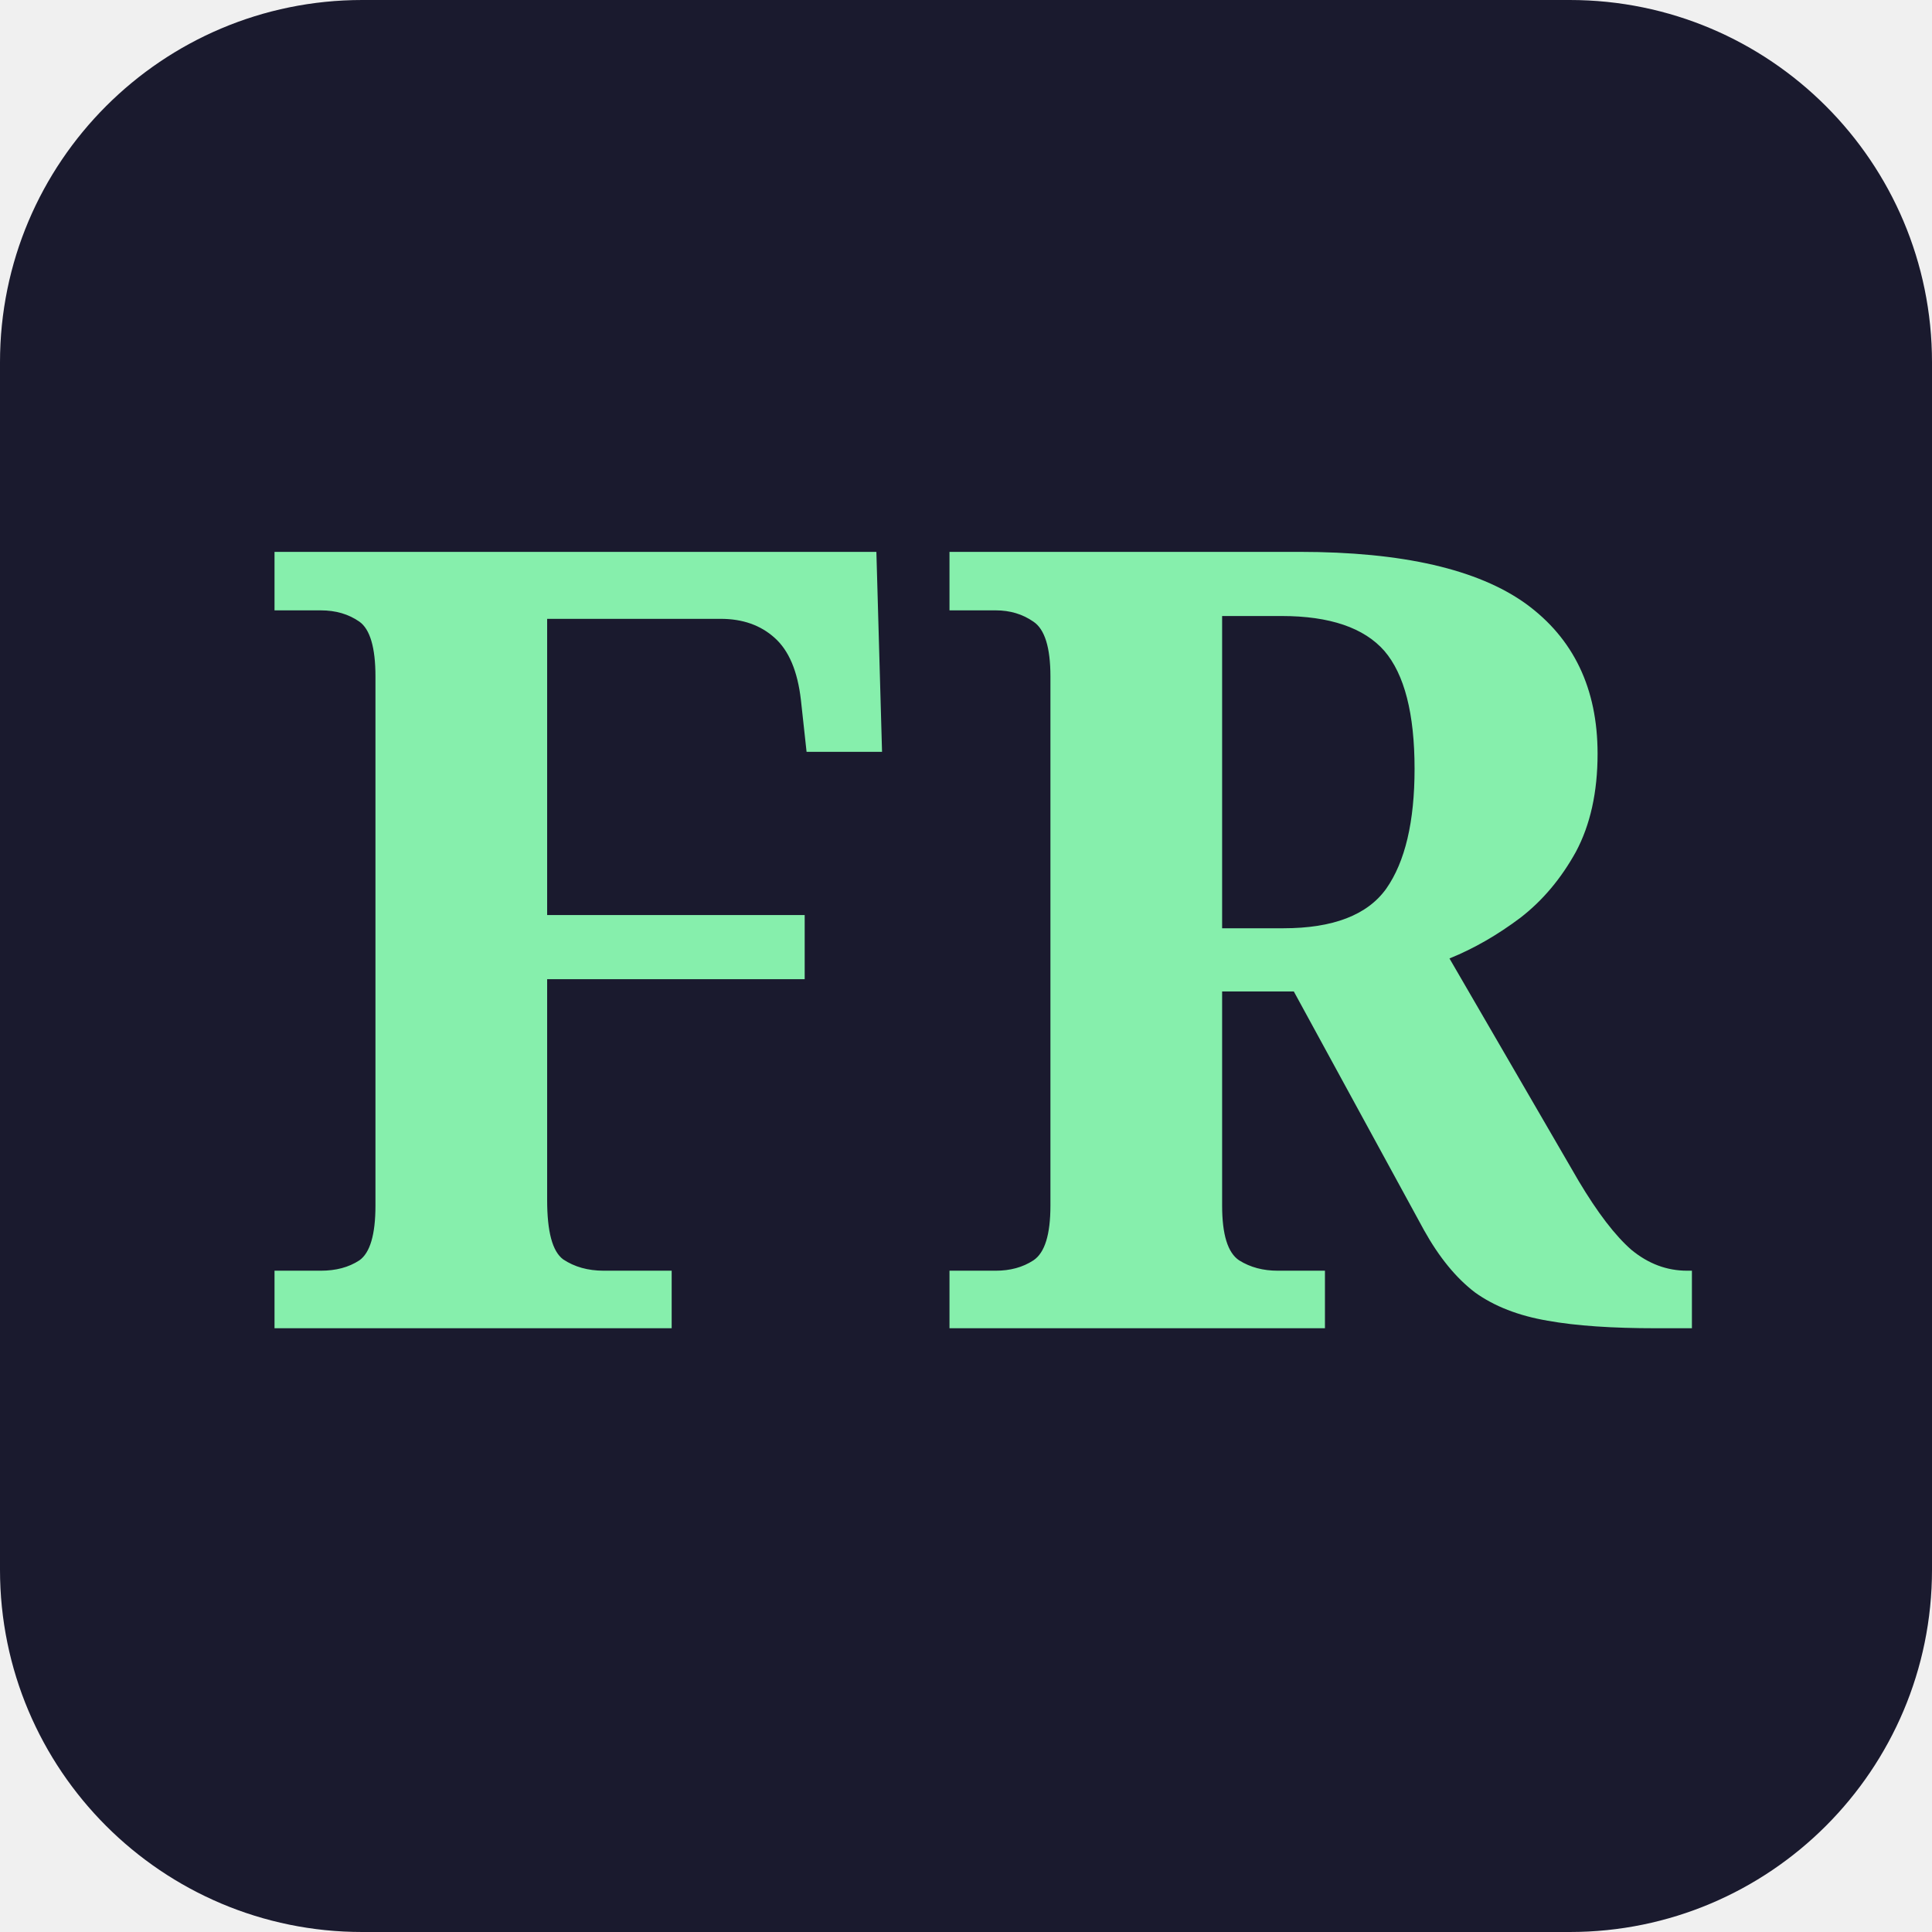
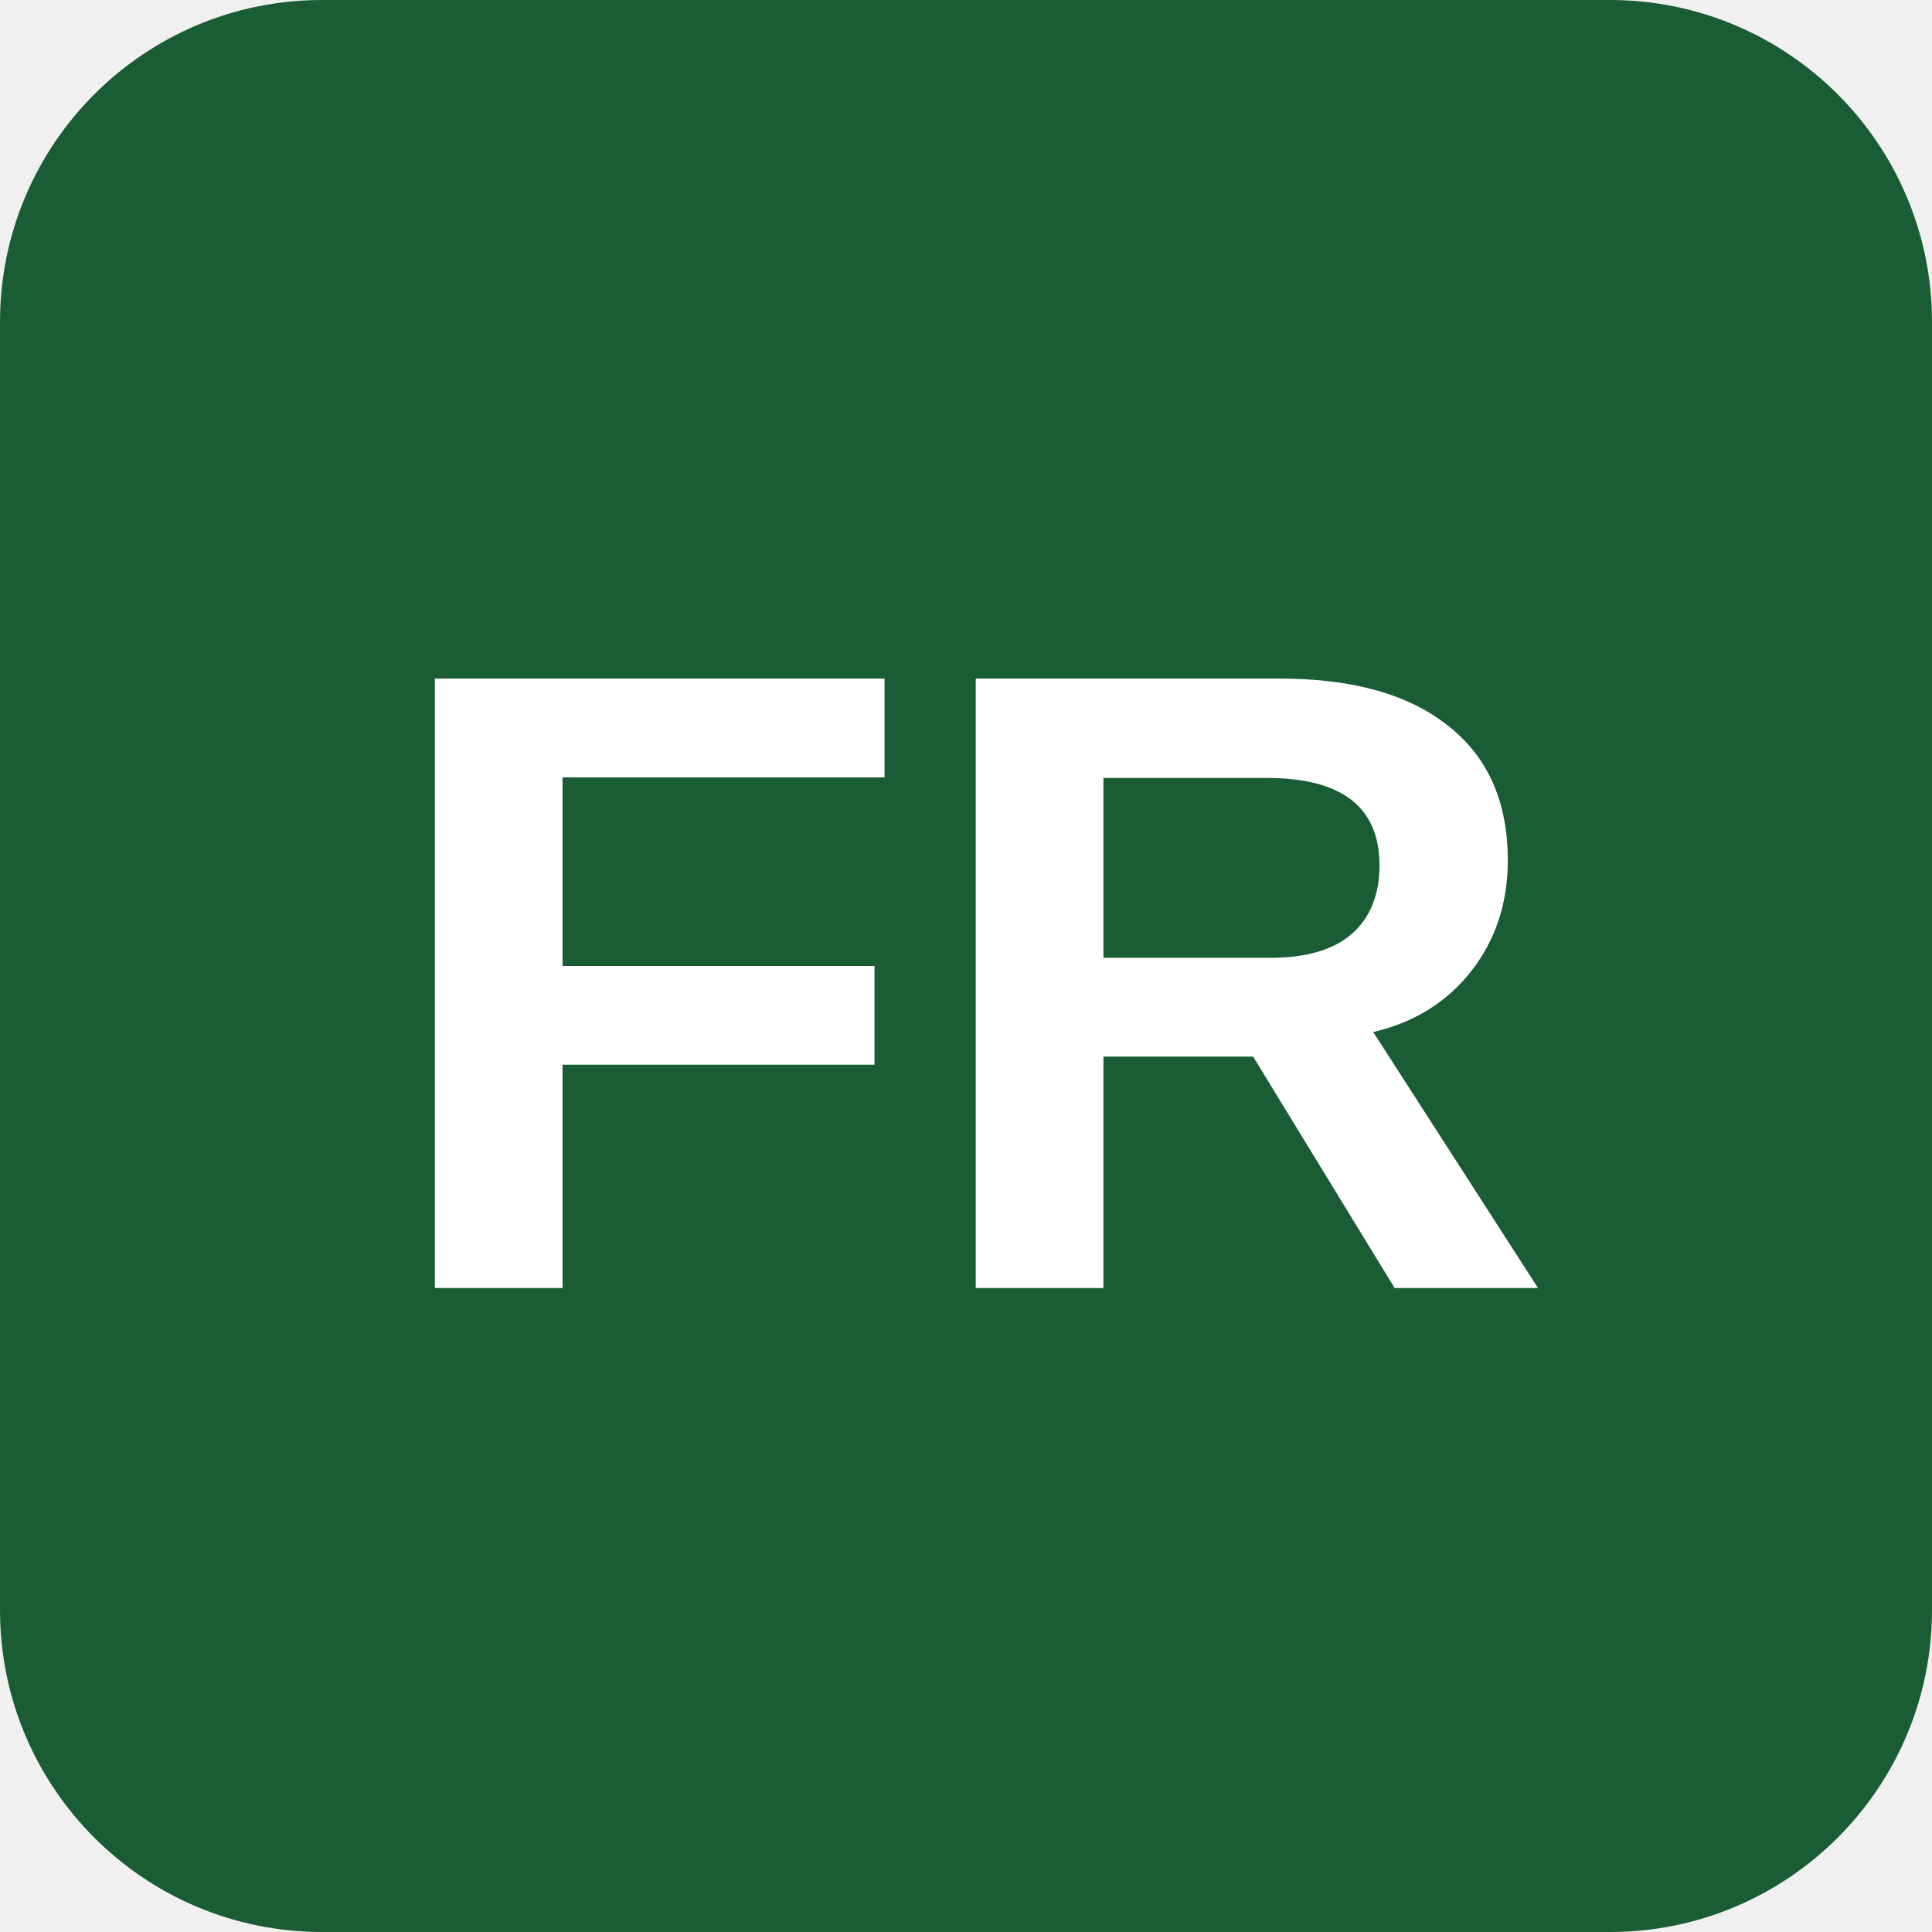
- <svg xmlns="http://www.w3.org/2000/svg" viewBox="0 0 32 32">
-   <rect width="32" height="32" rx="6" fill="#1a1a2e" />
-   <text x="16" y="22" font-family="Georgia, serif" font-size="18" font-weight="700" text-anchor="middle" fill="#86efac">FR</text>
+ <svg xmlns="http://www.w3.org/2000/svg" viewBox="0 0 48 48">
+   <rect width="48" height="48" rx="8" fill="#1a5c34" />
+   <text x="24" y="32" text-anchor="middle" font-family="Arial,sans-serif" font-size="22" font-weight="700" fill="#fff">FR</text>
</svg>
